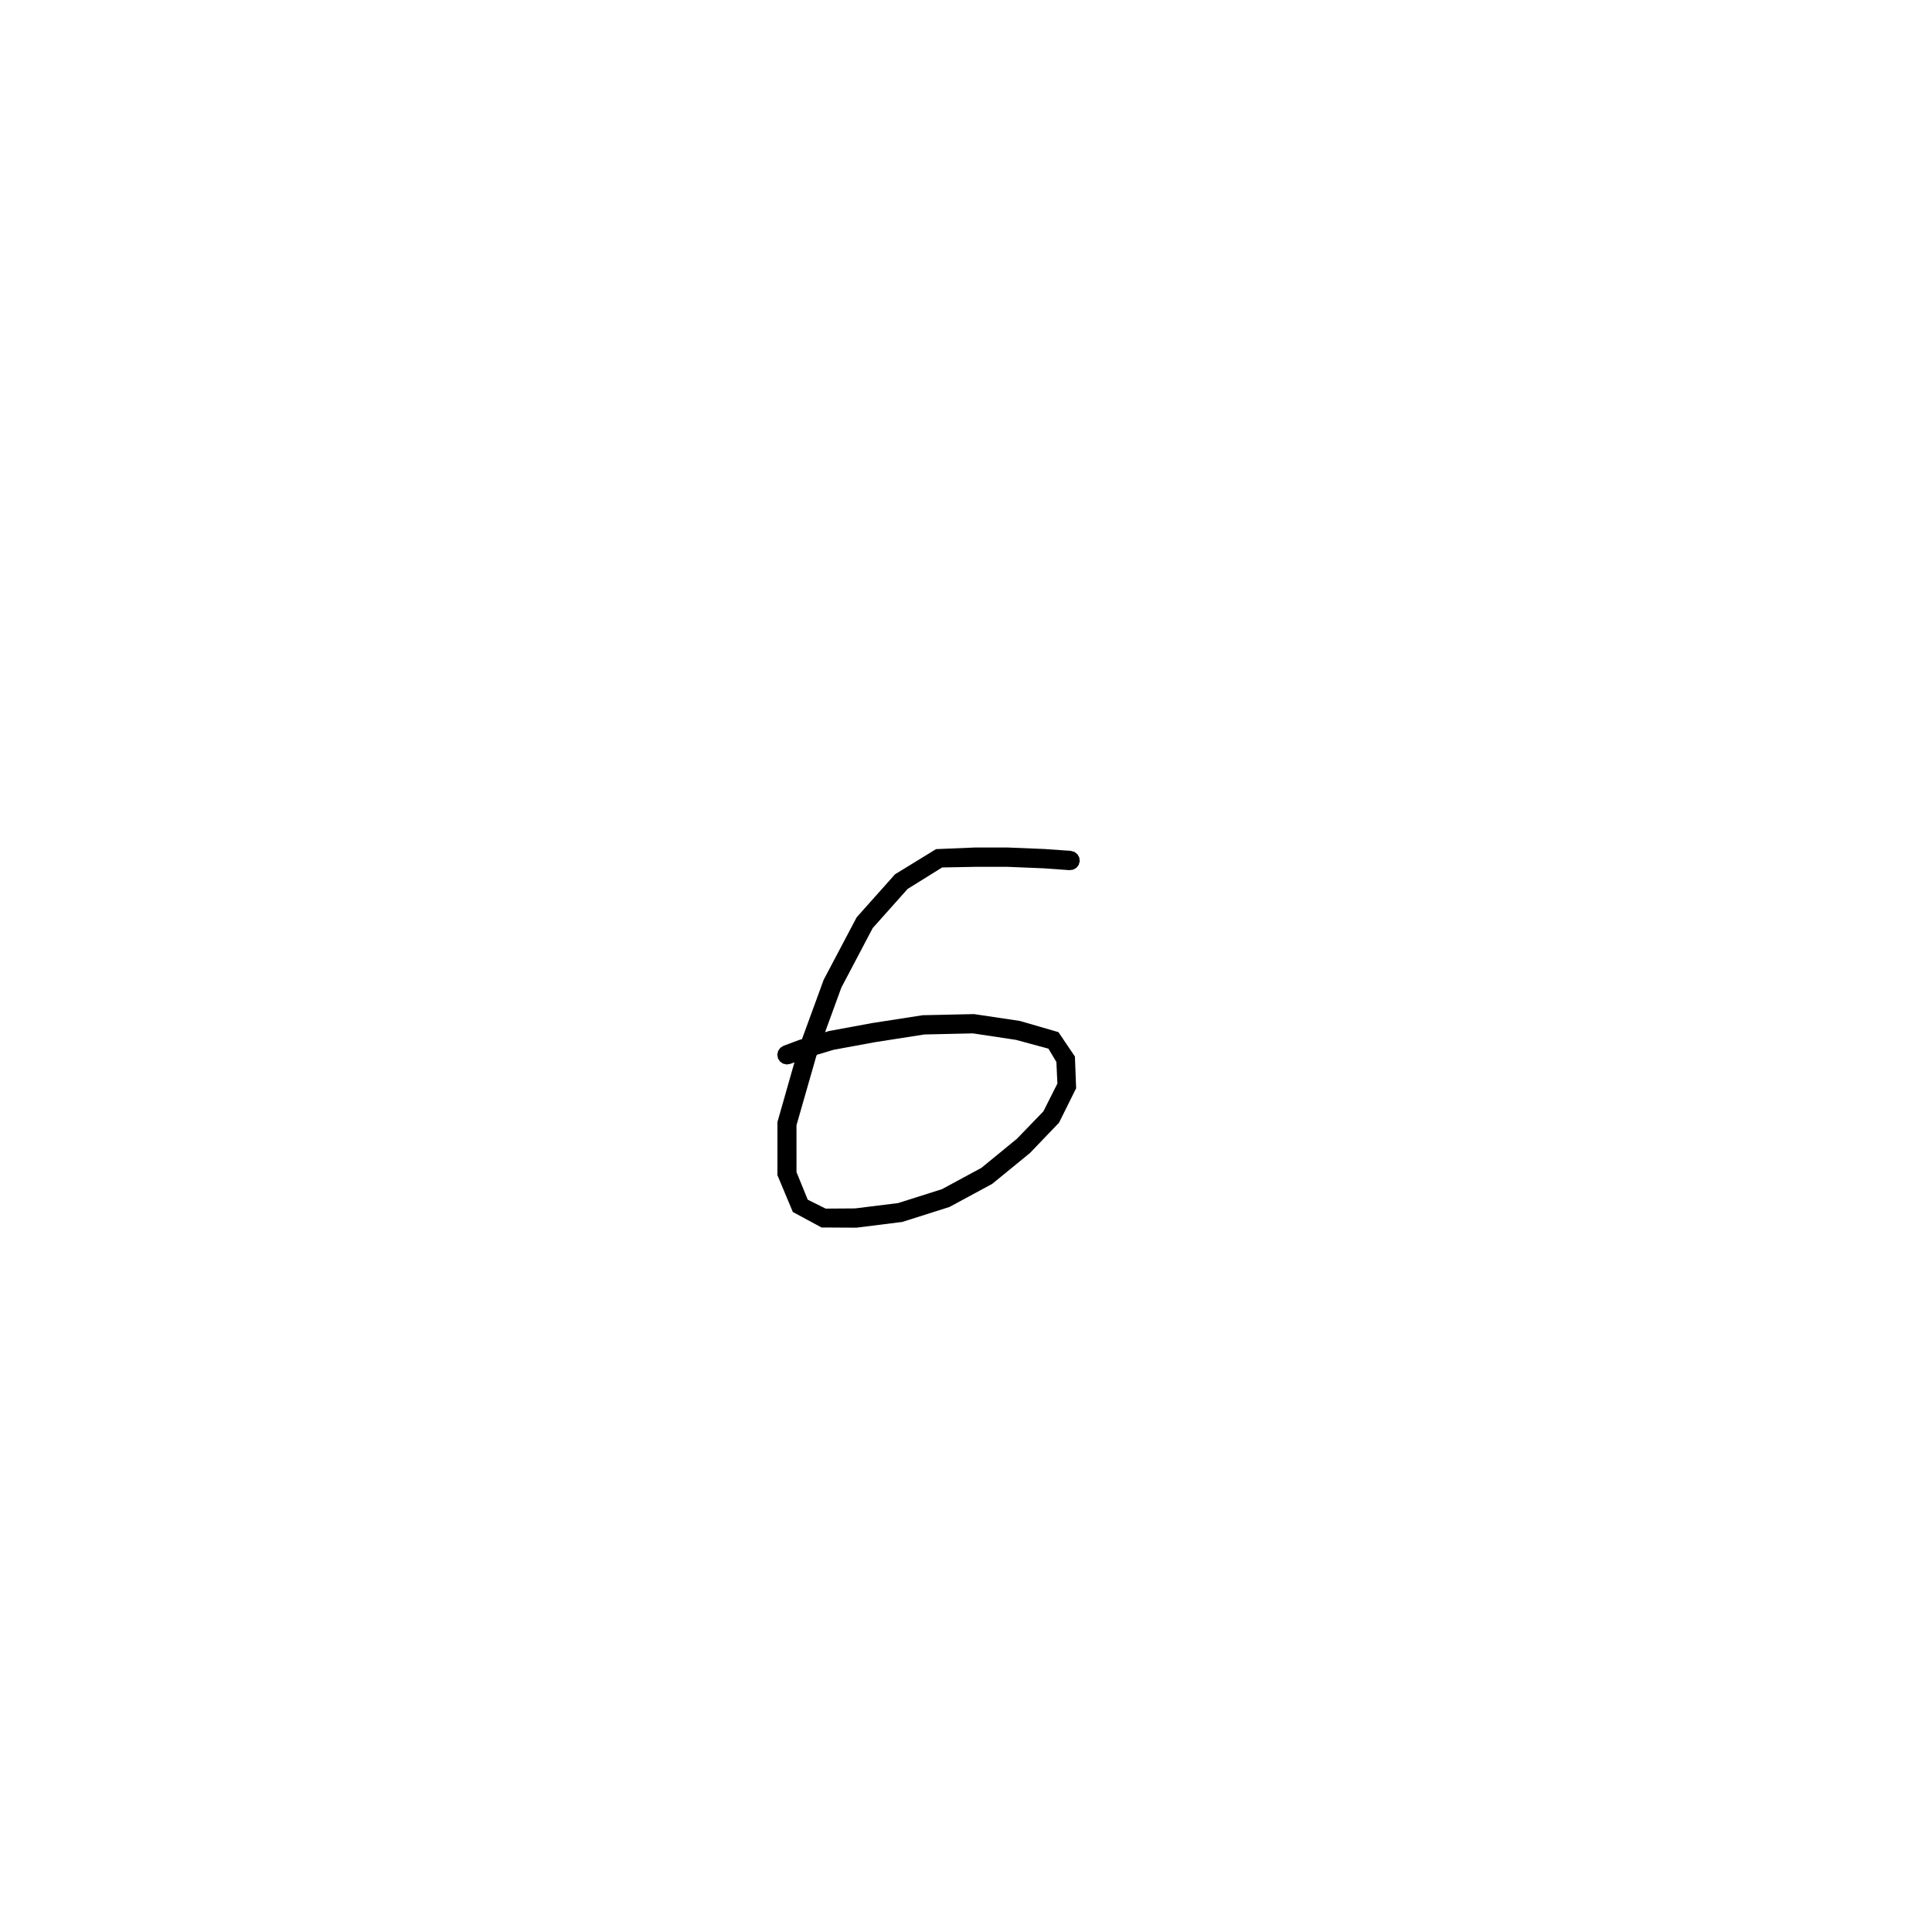
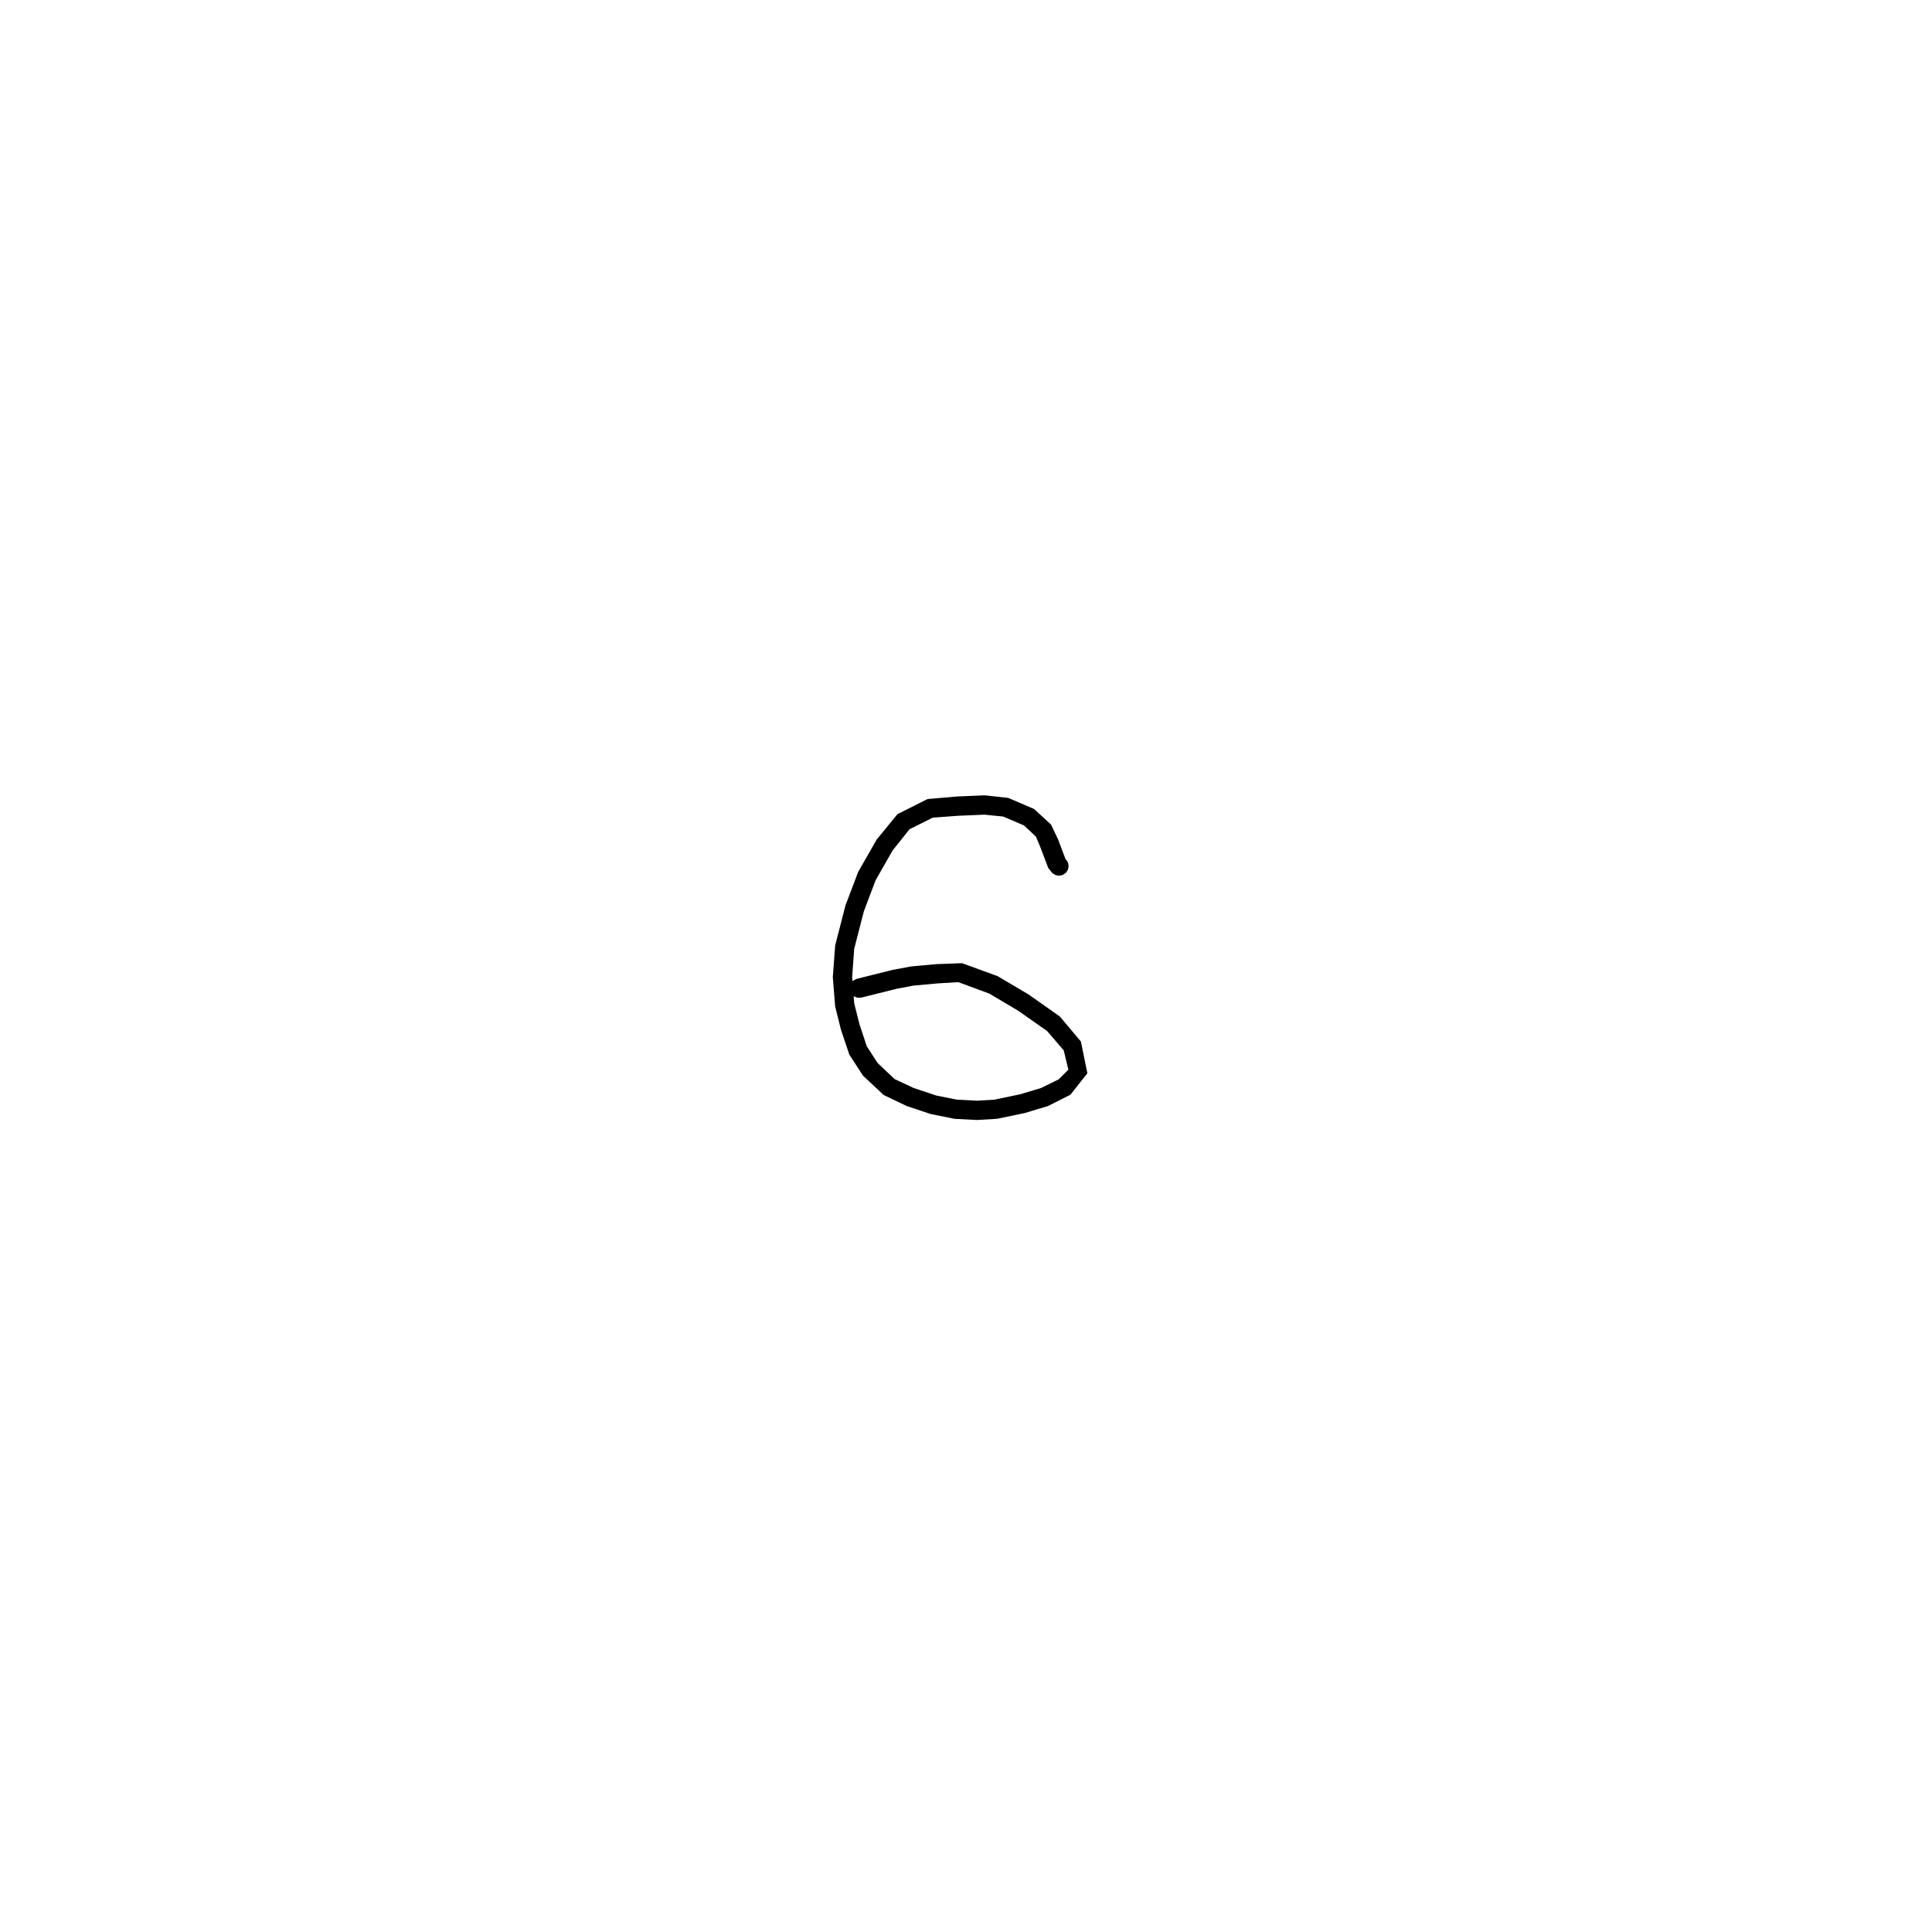
<svg xmlns="http://www.w3.org/2000/svg" viewBox="-300 -300 900 900" width="900" height="900" overflow="visible">
-   <path d="M 198.812 96.374 L 186.663 95.506 L 169.622 94.811 L 153.936 94.811 L 136.034 95.559 L 116.925 107.287 L 99.07 127.313 L 83.684 156.461 L 71.626 189.47 L 62.156 222.708 L 62.153 247.444 L 69.331 264.588 L 82.697 271.809 L 98.989 271.902 L 120.33 269.22 L 142.314 262.248 L 162.207 251.495 L 179.803 237.115 L 193.346 222.98 L 201.305 206.953 L 200.741 192.184 L 193.061 180.804 L 175.099 175.595 L 153.756 172.404 L 129.817 172.931 L 106.191 176.597 L 86.268 180.272 L 72.1 184.513 L 65.015 187.166 L 63.523 188.091 L 62.498 189.517 L 62.097 191.227 L 62.381 192.959 L 63.307 194.452 L 64.733 195.476 L 66.442 195.877 L 68.175 195.593 L 74.882 193.073 L 88.301 189.039 L 107.688 185.472 L 130.614 181.896 L 153.227 181.389 L 173.263 184.405 L 188.404 188.506 L 192.104 194.712 L 192.574 204.771 L 186.05 217.71 L 173.732 230.471 L 157.19 244.023 L 138.807 253.959 L 118.377 260.435 L 98.339 262.926 L 84.631 263.019 L 76.273 258.86 L 71.037 246.004 L 71.034 224.188 L 80.184 192.254 L 91.92 160.091 L 106.533 132.342 L 122.816 114.092 L 138.88 104.097 L 154.081 103.81 L 169.43 103.809 L 186.182 104.494 L 198.171 105.351 L 199.913 105.132 L 201.439 104.263 L 202.516 102.876 L 202.98 101.183 L 202.761 99.441 L 201.892 97.915 L 200.505 96.838 Z" fill="black" fill-rule="nonzero" />
+   <path d="M 196.501 100.266 L 196.593 100.814 L 192.832 90.891 L 189.621 84.123 L 181.718 76.861 L 169.685 71.696 L 158.768 70.501 L 145.975 71.026 L 132.083 72.225 L 118.084 79.253 L 108.38 91.107 L 99.769 106.177 L 93.851 121.761 L 89.061 140.421 L 87.957 155.172 L 89.045 168.795 L 91.759 179.712 L 95.631 191.237 L 101.957 201.015 L 111.614 210.075 L 122.337 215.213 L 133.705 219.001 L 144.643 221.188 L 155.043 221.741 L 164.488 221.177 L 177.341 218.504 L 188.247 215.22 L 198.643 209.951 L 206.534 199.974 L 203.532 185.192 L 193.718 173.529 L 179.215 163.293 L 164.728 154.726 L 148.15 148.688 L 136.109 149.132 L 124.456 150.194 L 115.796 151.813 L 106.021 154.255 L 99.124 155.979 L 97.537 156.729 L 96.357 158.03 L 95.765 159.683 L 95.85 161.436 L 96.6 163.024 L 97.9 164.204 L 99.553 164.796 L 101.307 164.71 L 108.203 162.986 L 117.739 160.601 L 125.63 159.117 L 136.736 158.11 L 146.419 157.519 L 160.875 162.86 L 174.32 170.845 L 187.748 180.264 L 195.52 189.291 L 197.69 198.301 L 193.167 202.808 L 184.943 206.849 L 175.159 209.772 L 163.185 212.272 L 155.043 212.741 L 145.788 212.261 L 136.037 210.309 L 125.68 206.856 L 116.748 202.683 L 108.819 195.192 L 103.765 187.384 L 100.396 177.184 L 97.938 167.412 L 96.957 155.172 L 97.922 141.993 L 102.442 124.446 L 107.903 110.03 L 115.845 96.134 L 123.727 86.264 L 134.555 80.879 L 146.525 80.009 L 158.559 79.499 L 167.298 80.373 L 176.989 84.518 L 182.534 89.67 L 184.495 94.281 L 188.321 104.359 L 190.137 106.63 L 191.597 107.606 L 193.319 107.948 L 195.041 107.606 L 196.501 106.63 L 197.476 105.17 L 197.819 103.448 L 197.476 101.726 Z" fill="black" fill-rule="nonzero" />
</svg>
